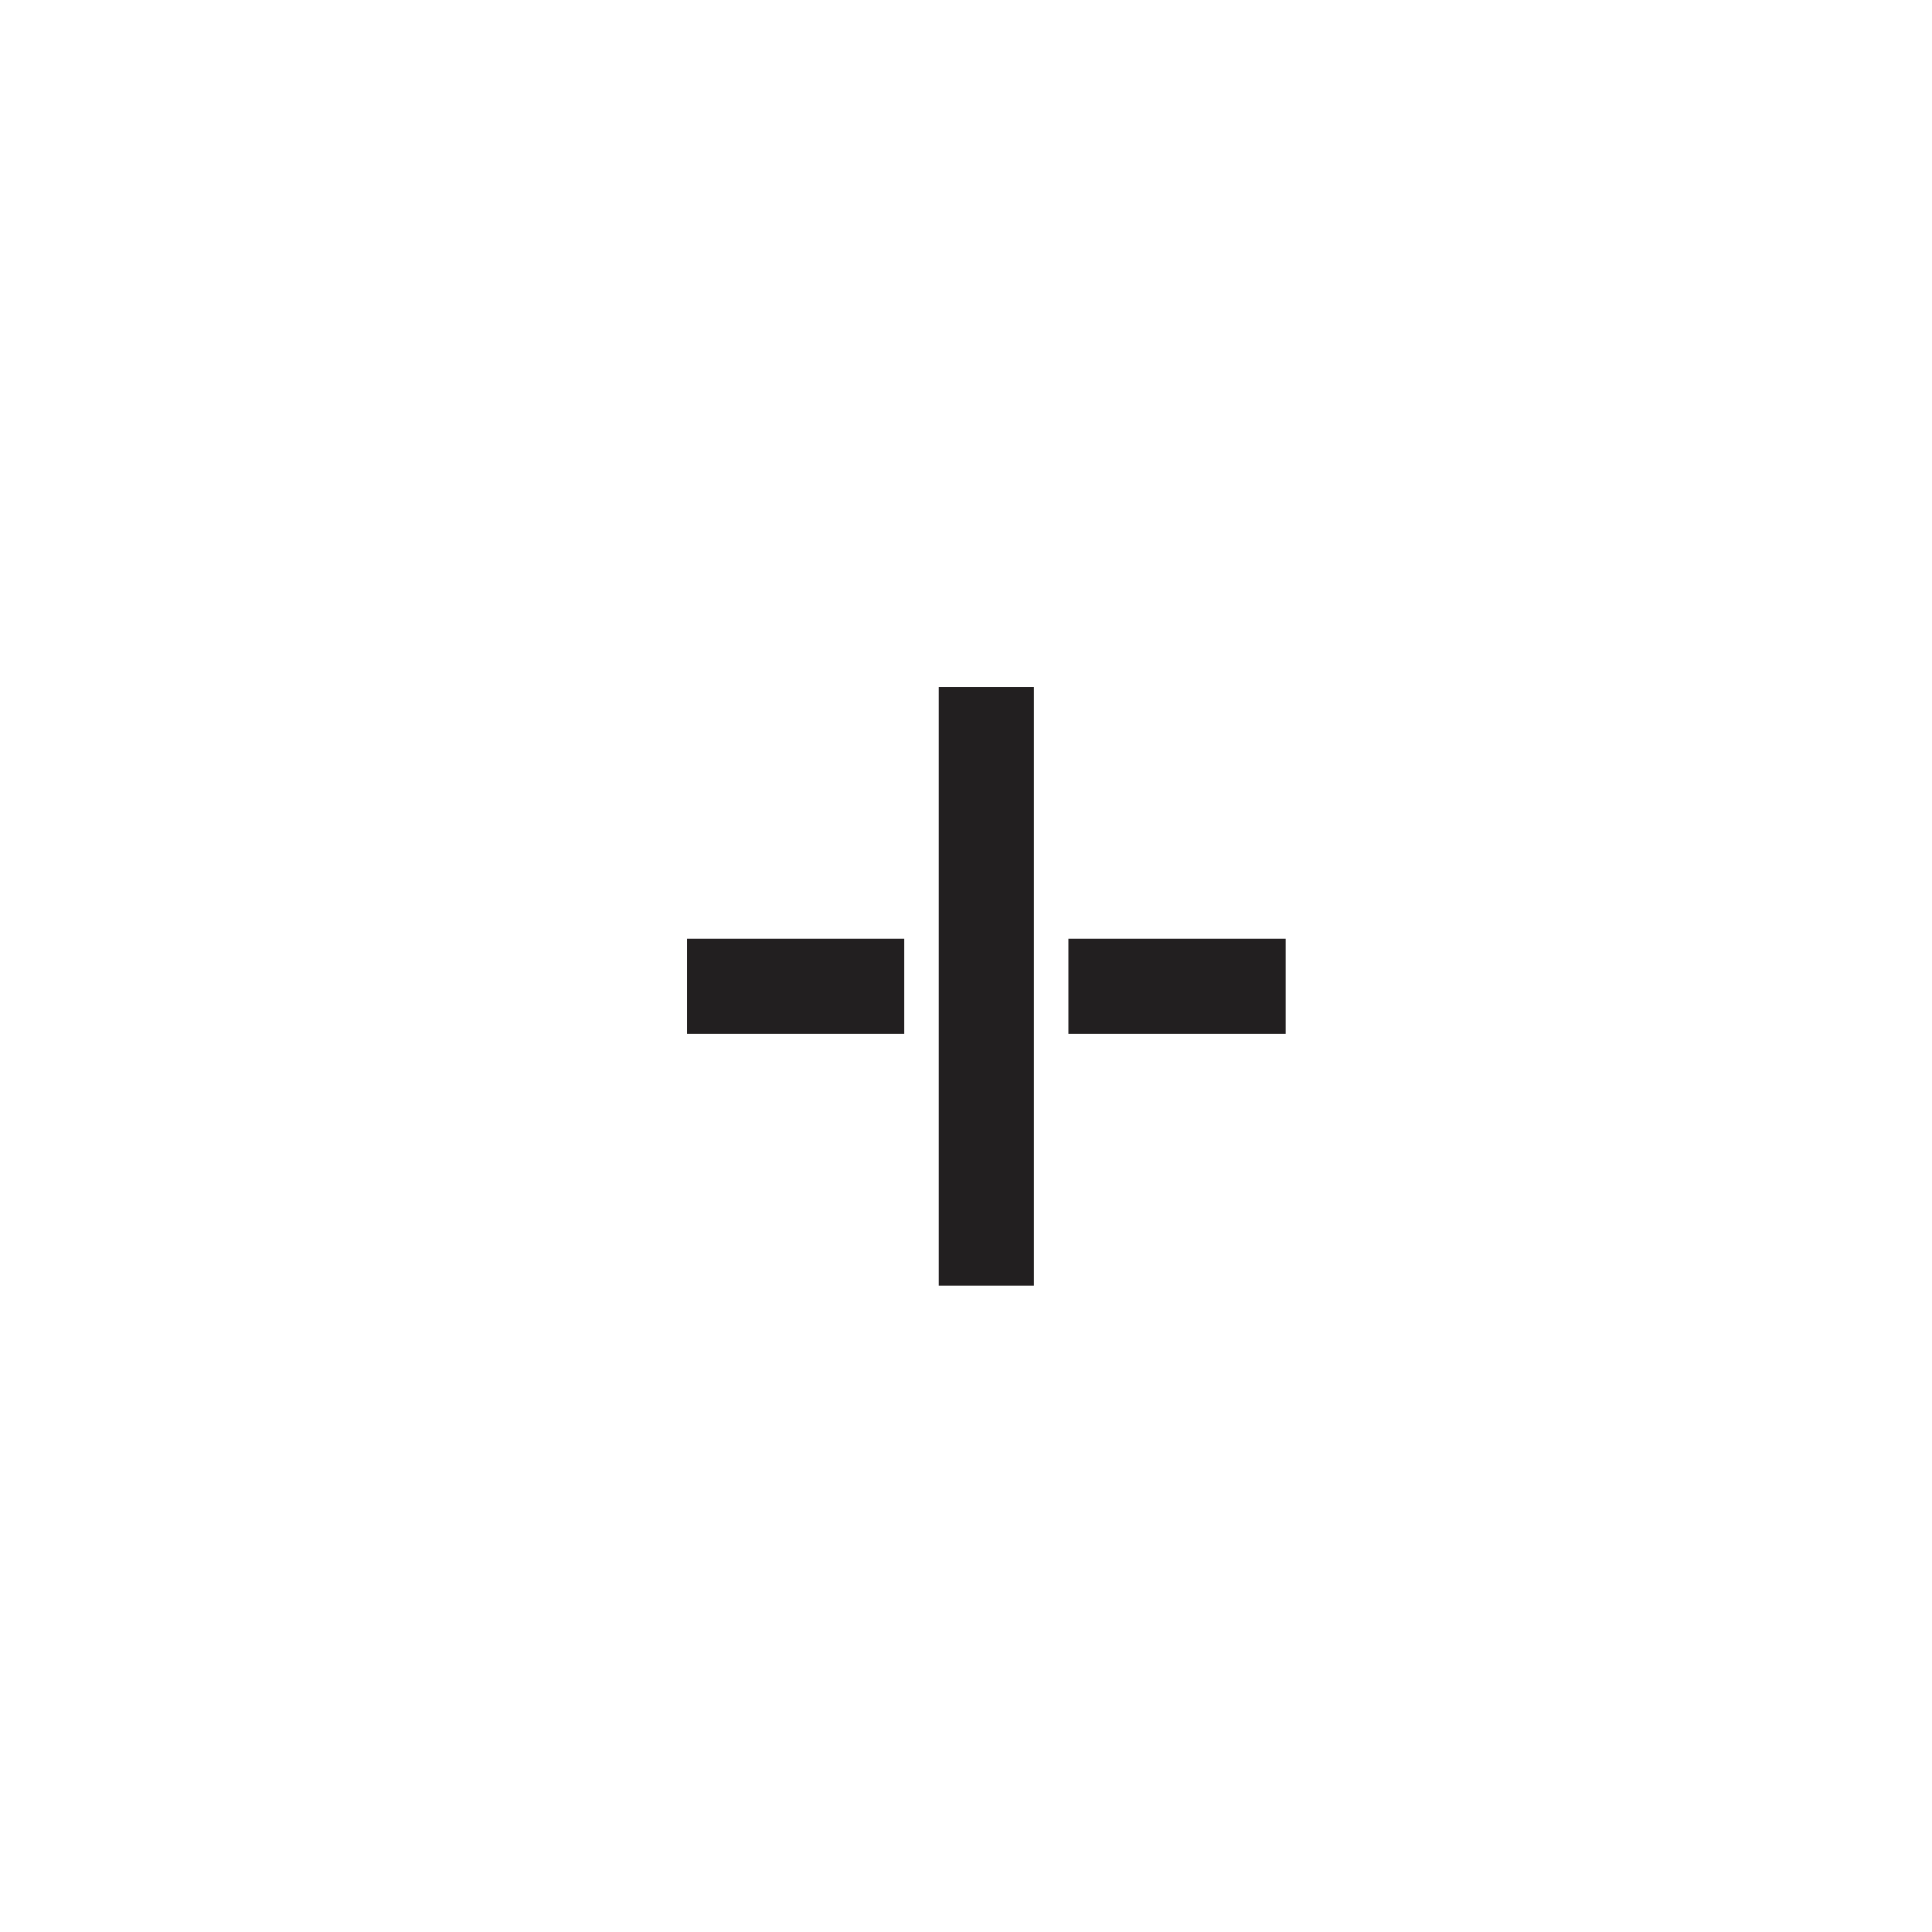
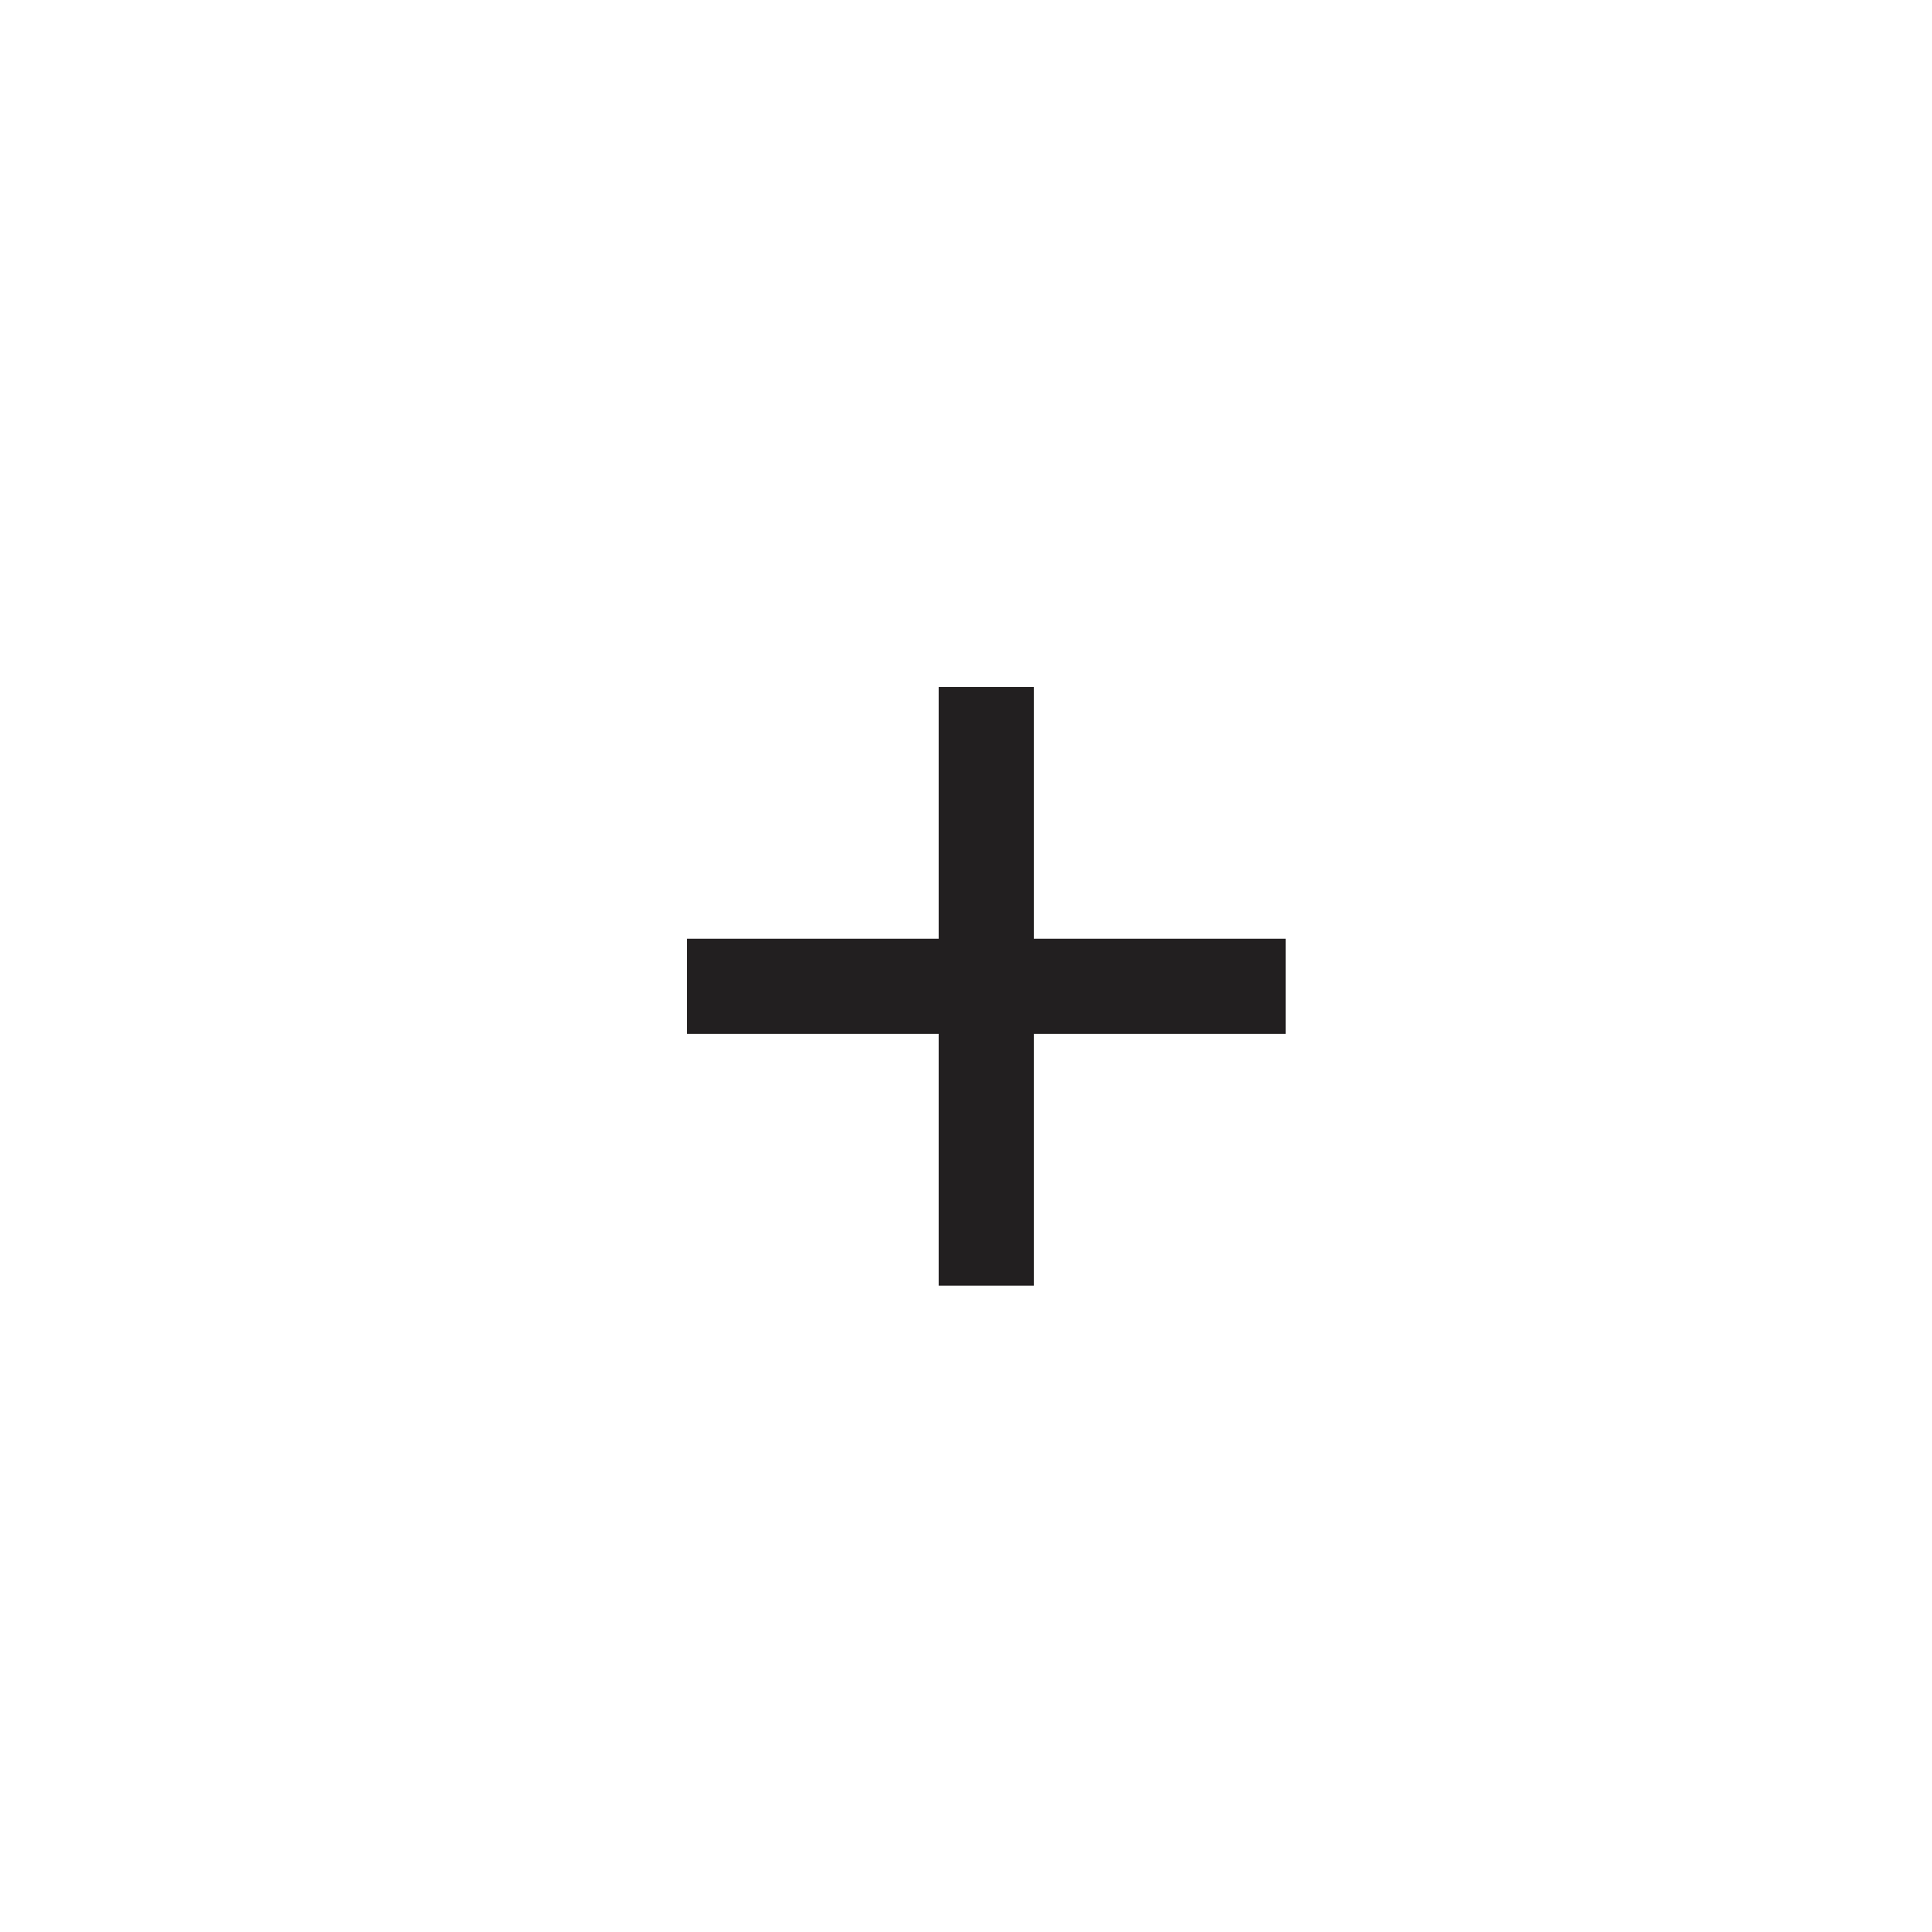
<svg xmlns="http://www.w3.org/2000/svg" width="28px" height="28px" viewBox="0 0 28 28" version="1.1">
  <g id="surface1">
-     <path style="stroke:rgba(255, 255, 255, 1.0);stroke-width: 1px;paint-order: stroke;fill-rule:evenodd;fill:rgb(13.333%,12.157%,12.549%);fill-opacity:1;" d="M 9.957 14.984 L 18.633 14.984 L 18.633 13.605 L 9.957 13.605 Z M 9.957 14.984 " />
-     <path style="stroke:rgba(255, 255, 255, 1.0);stroke-width: 1px;paint-order: stroke;fill-rule:evenodd;fill:rgb(13.333%,12.157%,12.549%);fill-opacity:1;" d="M 13.605 18.633 L 14.984 18.633 L 14.984 9.957 L 13.605 9.957 Z M 13.605 18.633 " />
+     <path style="stroke:rgba(255, 255, 255, 1.0);stroke-width: 1px;paint-order: stroke;fill-rule:evenodd;fill:rgb(13.333%,12.157%,12.549%);fill-opacity:1;" d="M 13.605 18.633 L 14.984 18.633 L 14.984 14.984 L 18.633 14.984 L 18.633 13.605 L 14.984 13.605 L 14.984 9.957 L 13.605 9.957 L 13.605 13.605 L 9.957 13.605 L 9.957 14.984 L 13.605 14.984 Z M 13.605 18.633 " />
  </g>
</svg>
